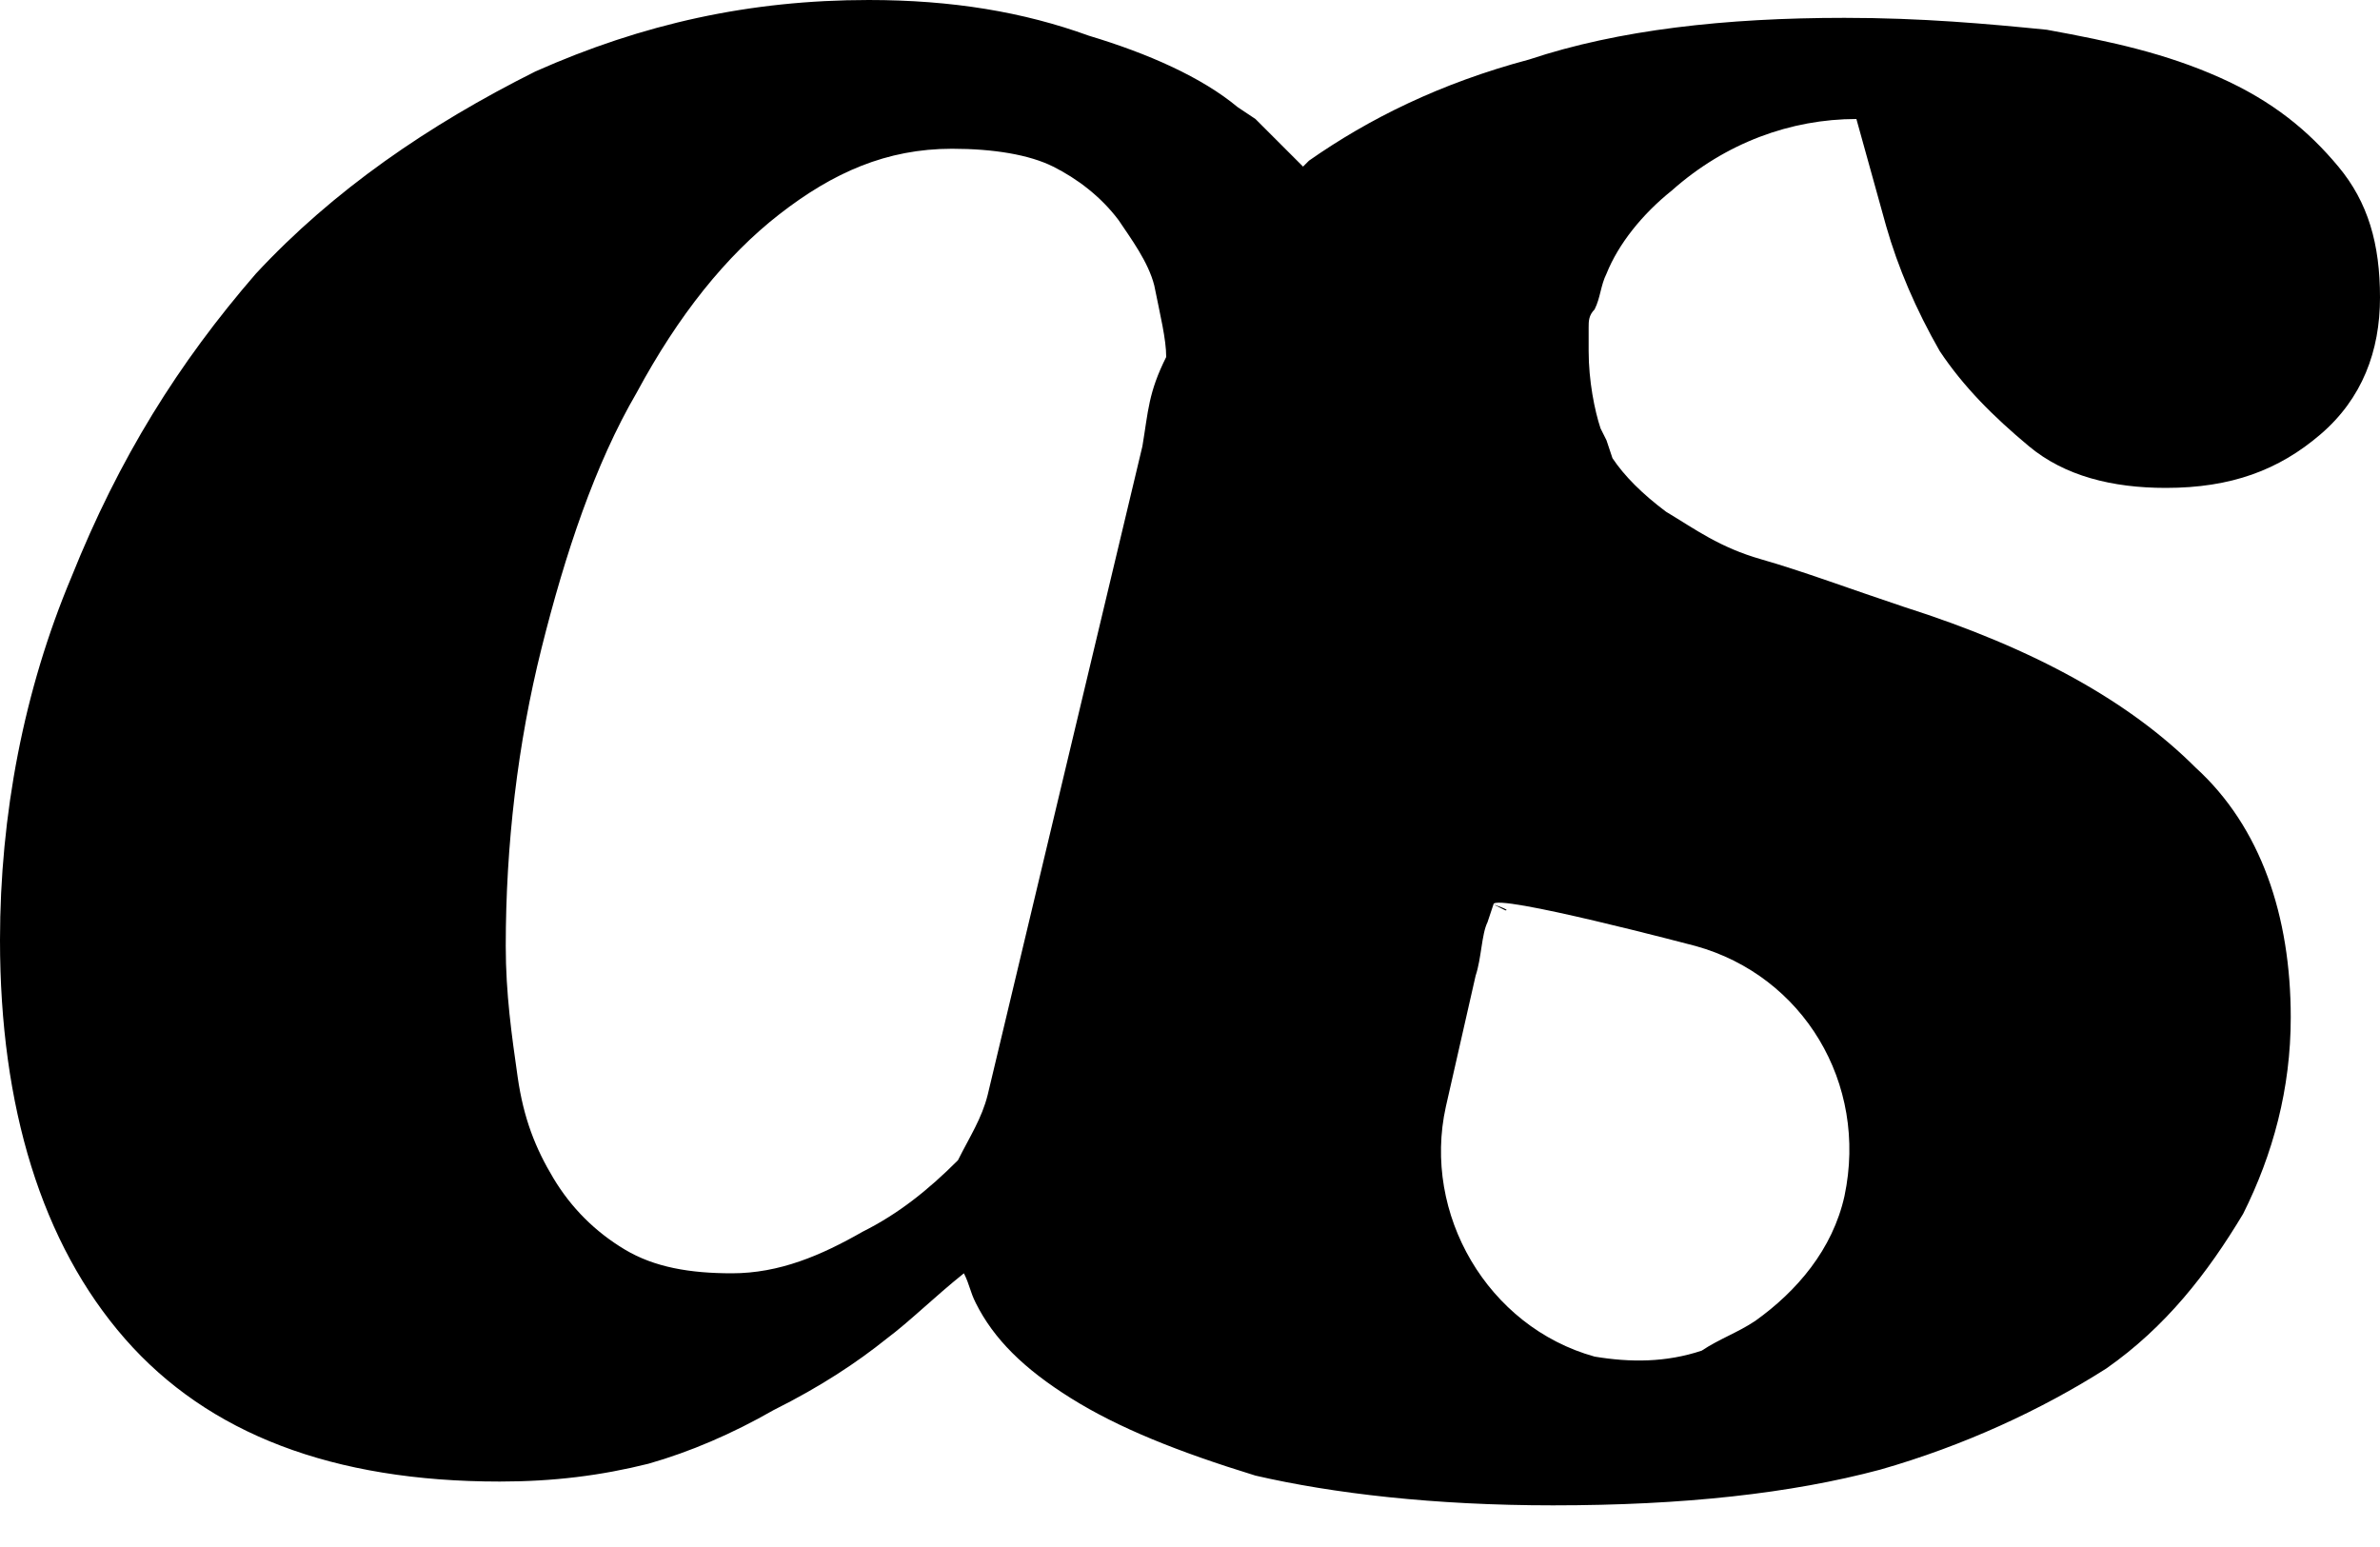
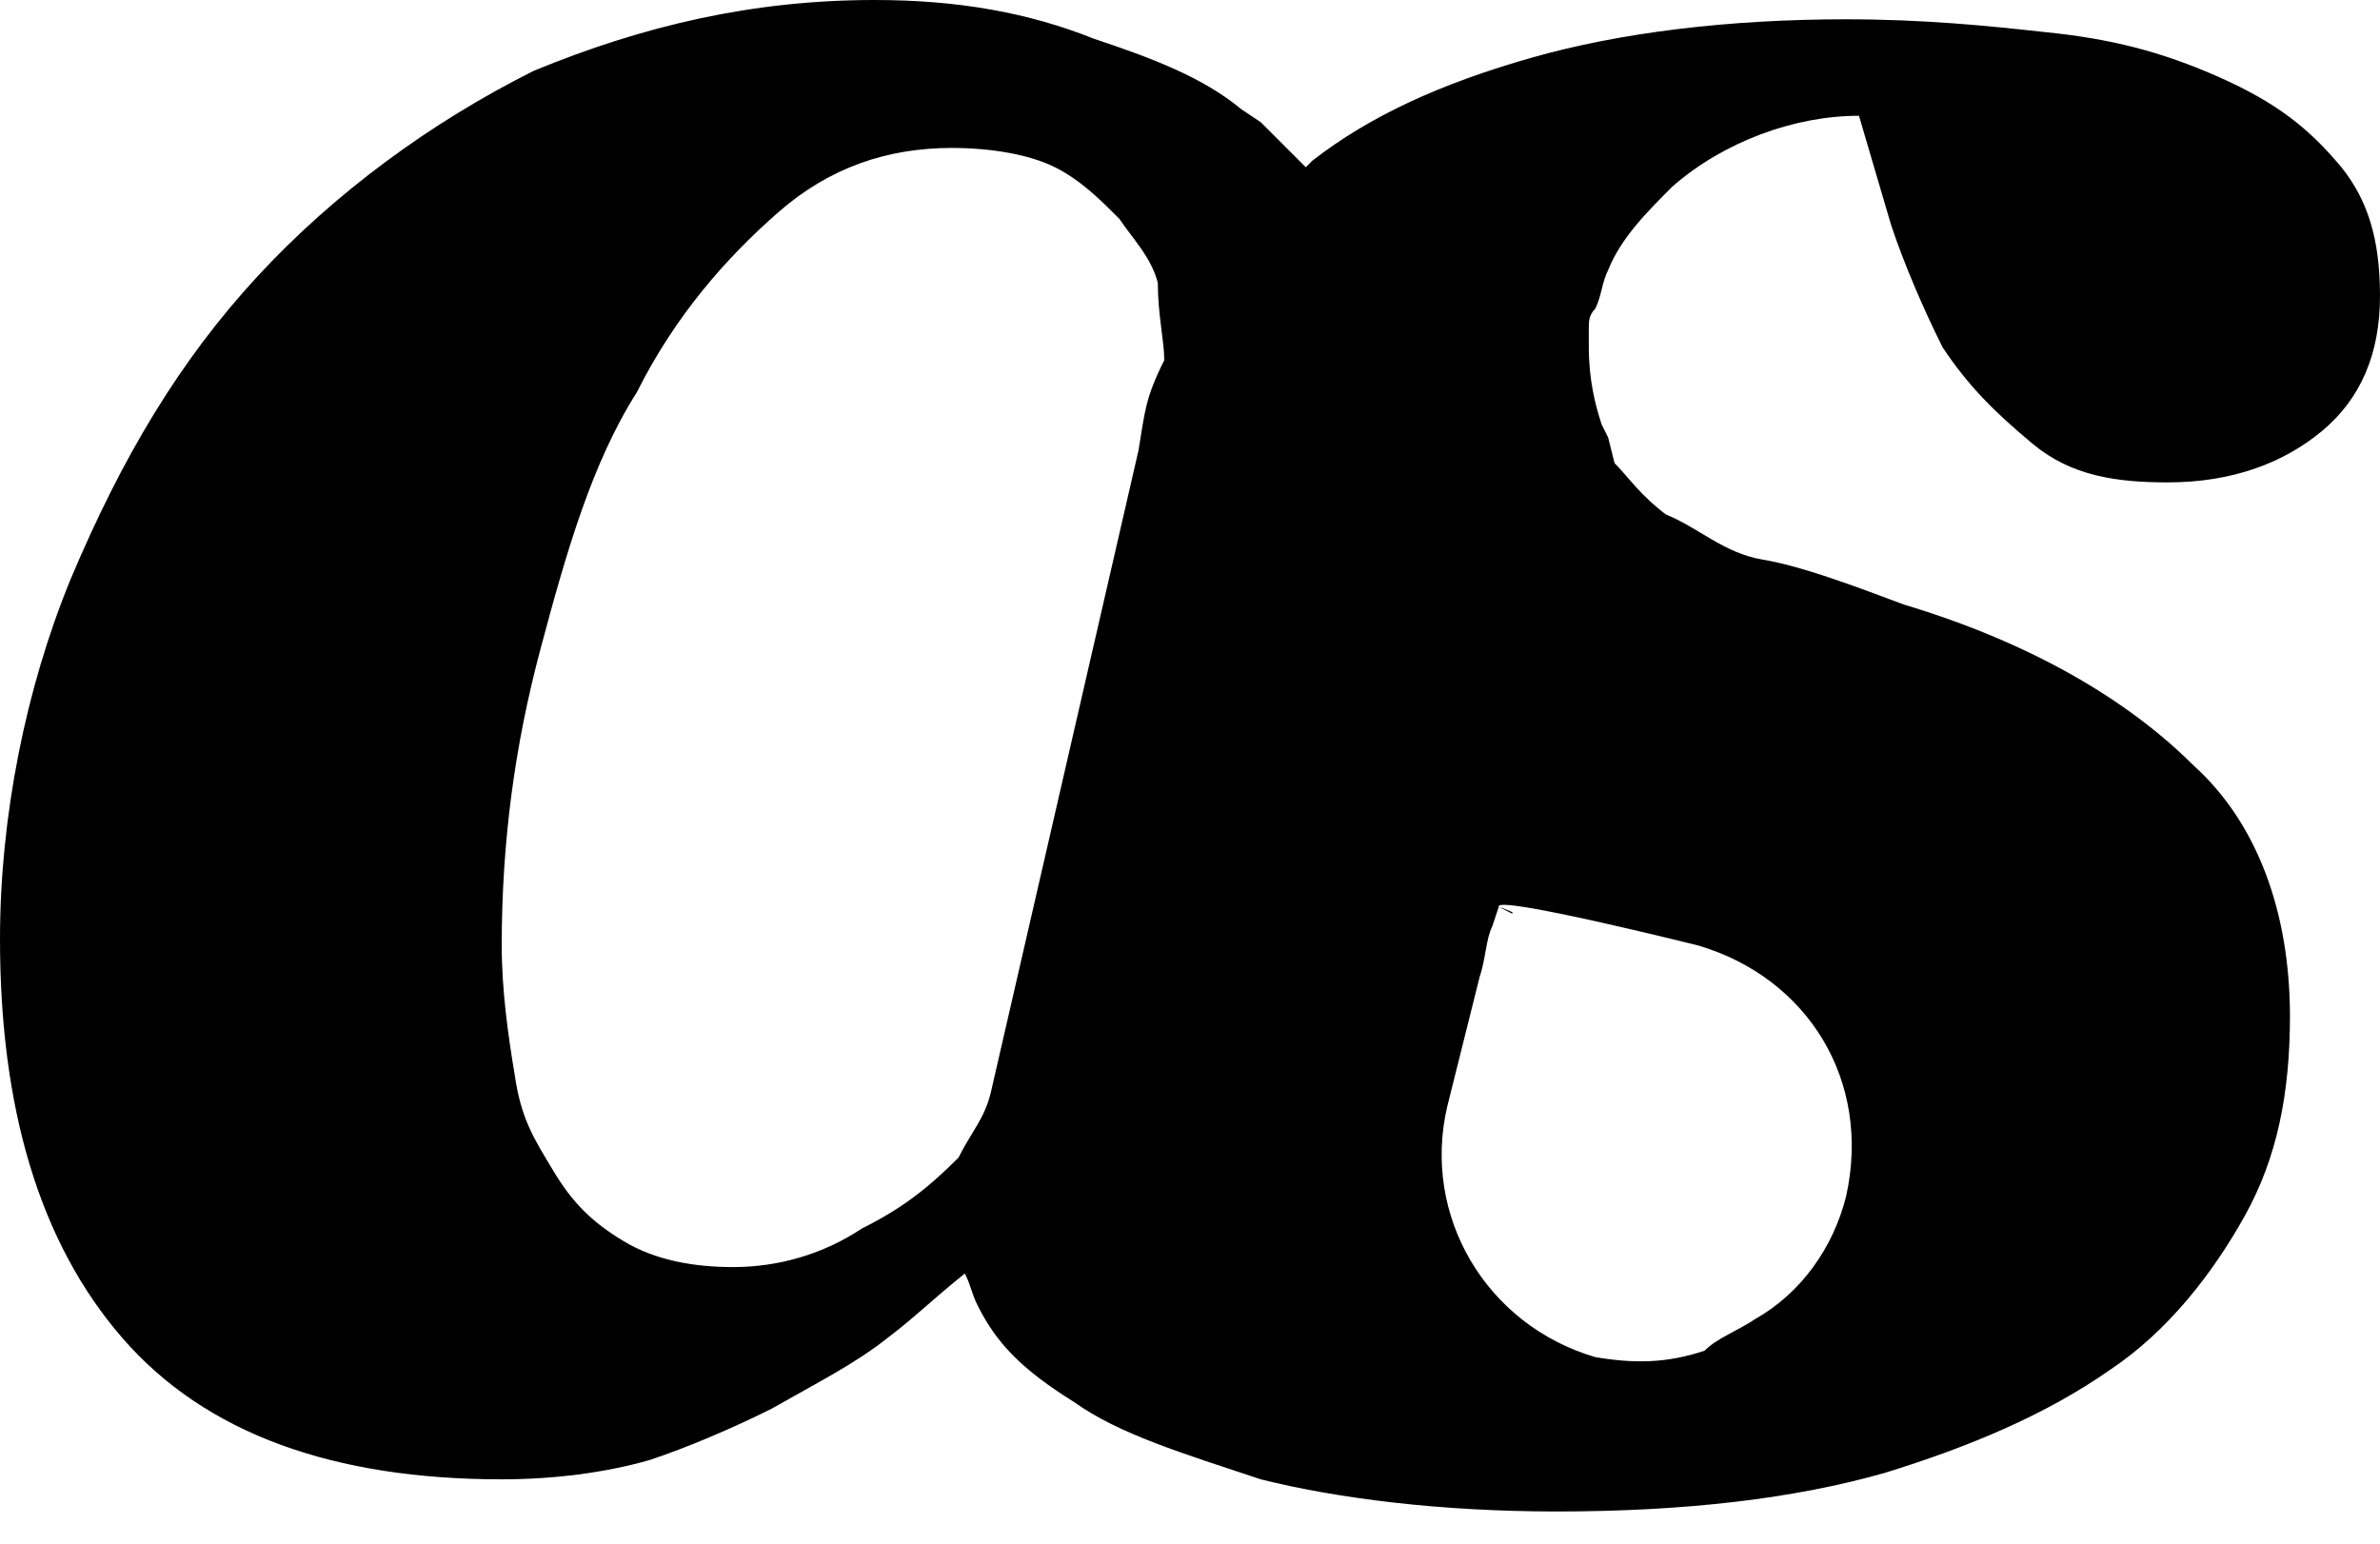
- <svg xmlns="http://www.w3.org/2000/svg" role="img" aria-labelledby="logo-title" width="40" height="26">
-   <path d="M39.3 2.8c-.5-.6-1.1-1.1-2-1.5-.9-.4-1.8-.6-2.9-.8-1-.1-2.1-.2-3.4-.2-2 0-3.8.2-5.3.7-1.5.4-2.7 1-3.7 1.7l-.1.1-.8-.8-.3-.2c-.6-.5-1.5-.9-2.5-1.2C17.2.2 16 0 14.6 0c-2 0-3.8.4-5.6 1.2-1.8.9-3.4 2-4.7 3.4C3 6.1 2 7.7 1.2 9.7c-.8 1.9-1.2 4-1.2 6.1 0 2.8.7 5.1 2.1 6.7 1.4 1.6 3.5 2.4 6.3 2.4.9 0 1.7-.1 2.5-.3.7-.2 1.4-.5 2.1-.9.8-.4 1.4-.8 1.9-1.2.4-.3.8-.7 1.3-1.1.1.2.1.3.2.5.3.6.8 1.1 1.6 1.6s1.8.9 3.1 1.3c1.3.3 3 .5 5 .5 2.2 0 4-.2 5.5-.6 1.4-.4 2.7-1 3.8-1.7 1-.7 1.7-1.6 2.3-2.6.5-1 .8-2.1.8-3.3 0-1.7-.5-3.2-1.6-4.2-1.1-1.1-2.7-2-4.9-2.7-.9-.3-1.7-.6-2.4-.8s-1.1-.5-1.6-.8c-.4-.3-.7-.6-.9-.9l-.1-.3-.1-.2c-.1-.3-.2-.8-.2-1.3v-.4c0-.1 0-.2.1-.3.1-.2.1-.4.2-.6.2-.5.6-1 1.1-1.4.9-.8 2-1.2 3.1-1.2l.5 1.8c.2.7.5 1.4.9 2.1.4.6.9 1.1 1.5 1.6s1.4.7 2.3.7c1.1 0 1.9-.3 2.6-.9.7-.6 1-1.4 1-2.3s-.2-1.6-.7-2.2zM19.6 6c-.3.6-.3.9-.4 1.5l-2.6 10.9c-.1.4-.3.7-.5 1.1-.5.5-1 .9-1.6 1.2-.7.4-1.4.7-2.2.7-.7 0-1.3-.1-1.8-.4-.5-.3-.9-.7-1.2-1.2-.3-.5-.5-1-.6-1.7-.1-.7-.2-1.4-.2-2.2 0-1.7.2-3.4.6-5 .4-1.6.9-3.1 1.6-4.3.7-1.3 1.5-2.3 2.4-3 .9-.7 1.8-1.1 2.9-1.1.7 0 1.3.1 1.7.3.4.2.8.5 1.1.9.2.3.5.7.6 1.1.1.5.2.9.2 1.2zm8.9 9.9c1.8.5 2.9 2.3 2.5 4.2-.2.9-.8 1.6-1.5 2.1-.3.2-.6.3-.9.5-.6.2-1.2.2-1.8.1-1.8-.5-2.9-2.4-2.5-4.2l.5-2.2c.1-.3.1-.7.2-.9l.1-.3.2.1c.1 0-.2-.1-.2-.1 0-.2 3.4.7 3.4.7z" />
+ <svg xmlns="http://www.w3.org/2000/svg" role="img" aria-labelledby="logo-title" viewBox="0 0 37 24">
+   <path d="M36.4 2.6c-.5-.6-1-1-1.9-1.4S32.8.6 31.8.5c-.9-.1-1.9-.2-3.1-.2-1.8 0-3.5.2-4.9.6-1.4.4-2.5.9-3.4 1.6l-.1.1-.7-.7-.3-.2c-.6-.5-1.4-.8-2.3-1.1-1-.4-2.1-.6-3.4-.6-1.9 0-3.6.4-5.3 1.1C6.7 1.9 5.2 3 4 4.3 2.8 5.6 1.9 7.1 1.1 9 .4 10.7 0 12.7 0 14.6c0 2.6.6 4.7 1.9 6.2S5.2 23 7.8 23c.8 0 1.6-.1 2.3-.3.6-.2 1.3-.5 1.9-.8.7-.4 1.3-.7 1.8-1.1.4-.3.7-.6 1.2-1 .1.2.1.3.2.5.3.6.7 1 1.5 1.5.7.5 1.7.8 2.9 1.2 1.2.3 2.8.5 4.6.5 2 0 3.7-.2 5.1-.6 1.3-.4 2.5-.9 3.5-1.6.9-.6 1.6-1.5 2.1-2.4.5-.9.7-1.9.7-3.1 0-1.6-.5-3-1.5-3.9-1-1-2.5-1.9-4.5-2.5-.8-.3-1.6-.6-2.2-.7s-1-.5-1.5-.7c-.4-.3-.6-.6-.8-.8l-.1-.4-.1-.2c-.1-.3-.2-.7-.2-1.2v-.3c0-.1 0-.2.1-.3.1-.2.1-.4.2-.6.2-.5.6-.9 1-1.3.8-.7 1.9-1.1 2.9-1.1l.5 1.7c.2.6.5 1.3.8 1.9.4.6.8 1 1.4 1.5.6.5 1.3.6 2.1.6 1 0 1.8-.3 2.4-.8s.9-1.2.9-2.1-.2-1.5-.6-2zm-18.3 3c-.3.6-.3.8-.4 1.4l-2.3 10c-.1.4-.3.6-.5 1-.5.5-.9.8-1.5 1.1-.6.4-1.3.6-2 .6-.6 0-1.2-.1-1.7-.4-.5-.3-.8-.6-1.1-1.1s-.5-.8-.6-1.5c-.1-.6-.2-1.3-.2-2 0-1.6.2-3.1.6-4.6.4-1.5.8-2.9 1.5-4 .6-1.2 1.4-2.1 2.2-2.8s1.7-1 2.7-1c.6 0 1.2.1 1.6.3.4.2.7.5 1 .8.2.3.5.6.6 1 0 .5.1.9.1 1.2zm8.3 9.1c1.7.5 2.7 2.1 2.3 3.9-.2.8-.7 1.5-1.4 1.9-.3.2-.6.3-.8.5-.6.2-1.1.2-1.7.1-1.7-.5-2.7-2.2-2.3-3.9l.5-2c.1-.3.1-.6.2-.8l.1-.3.2.1c.1 0-.2-.1-.2-.1-.1-.2 3.1.6 3.1.6z" />
</svg>
